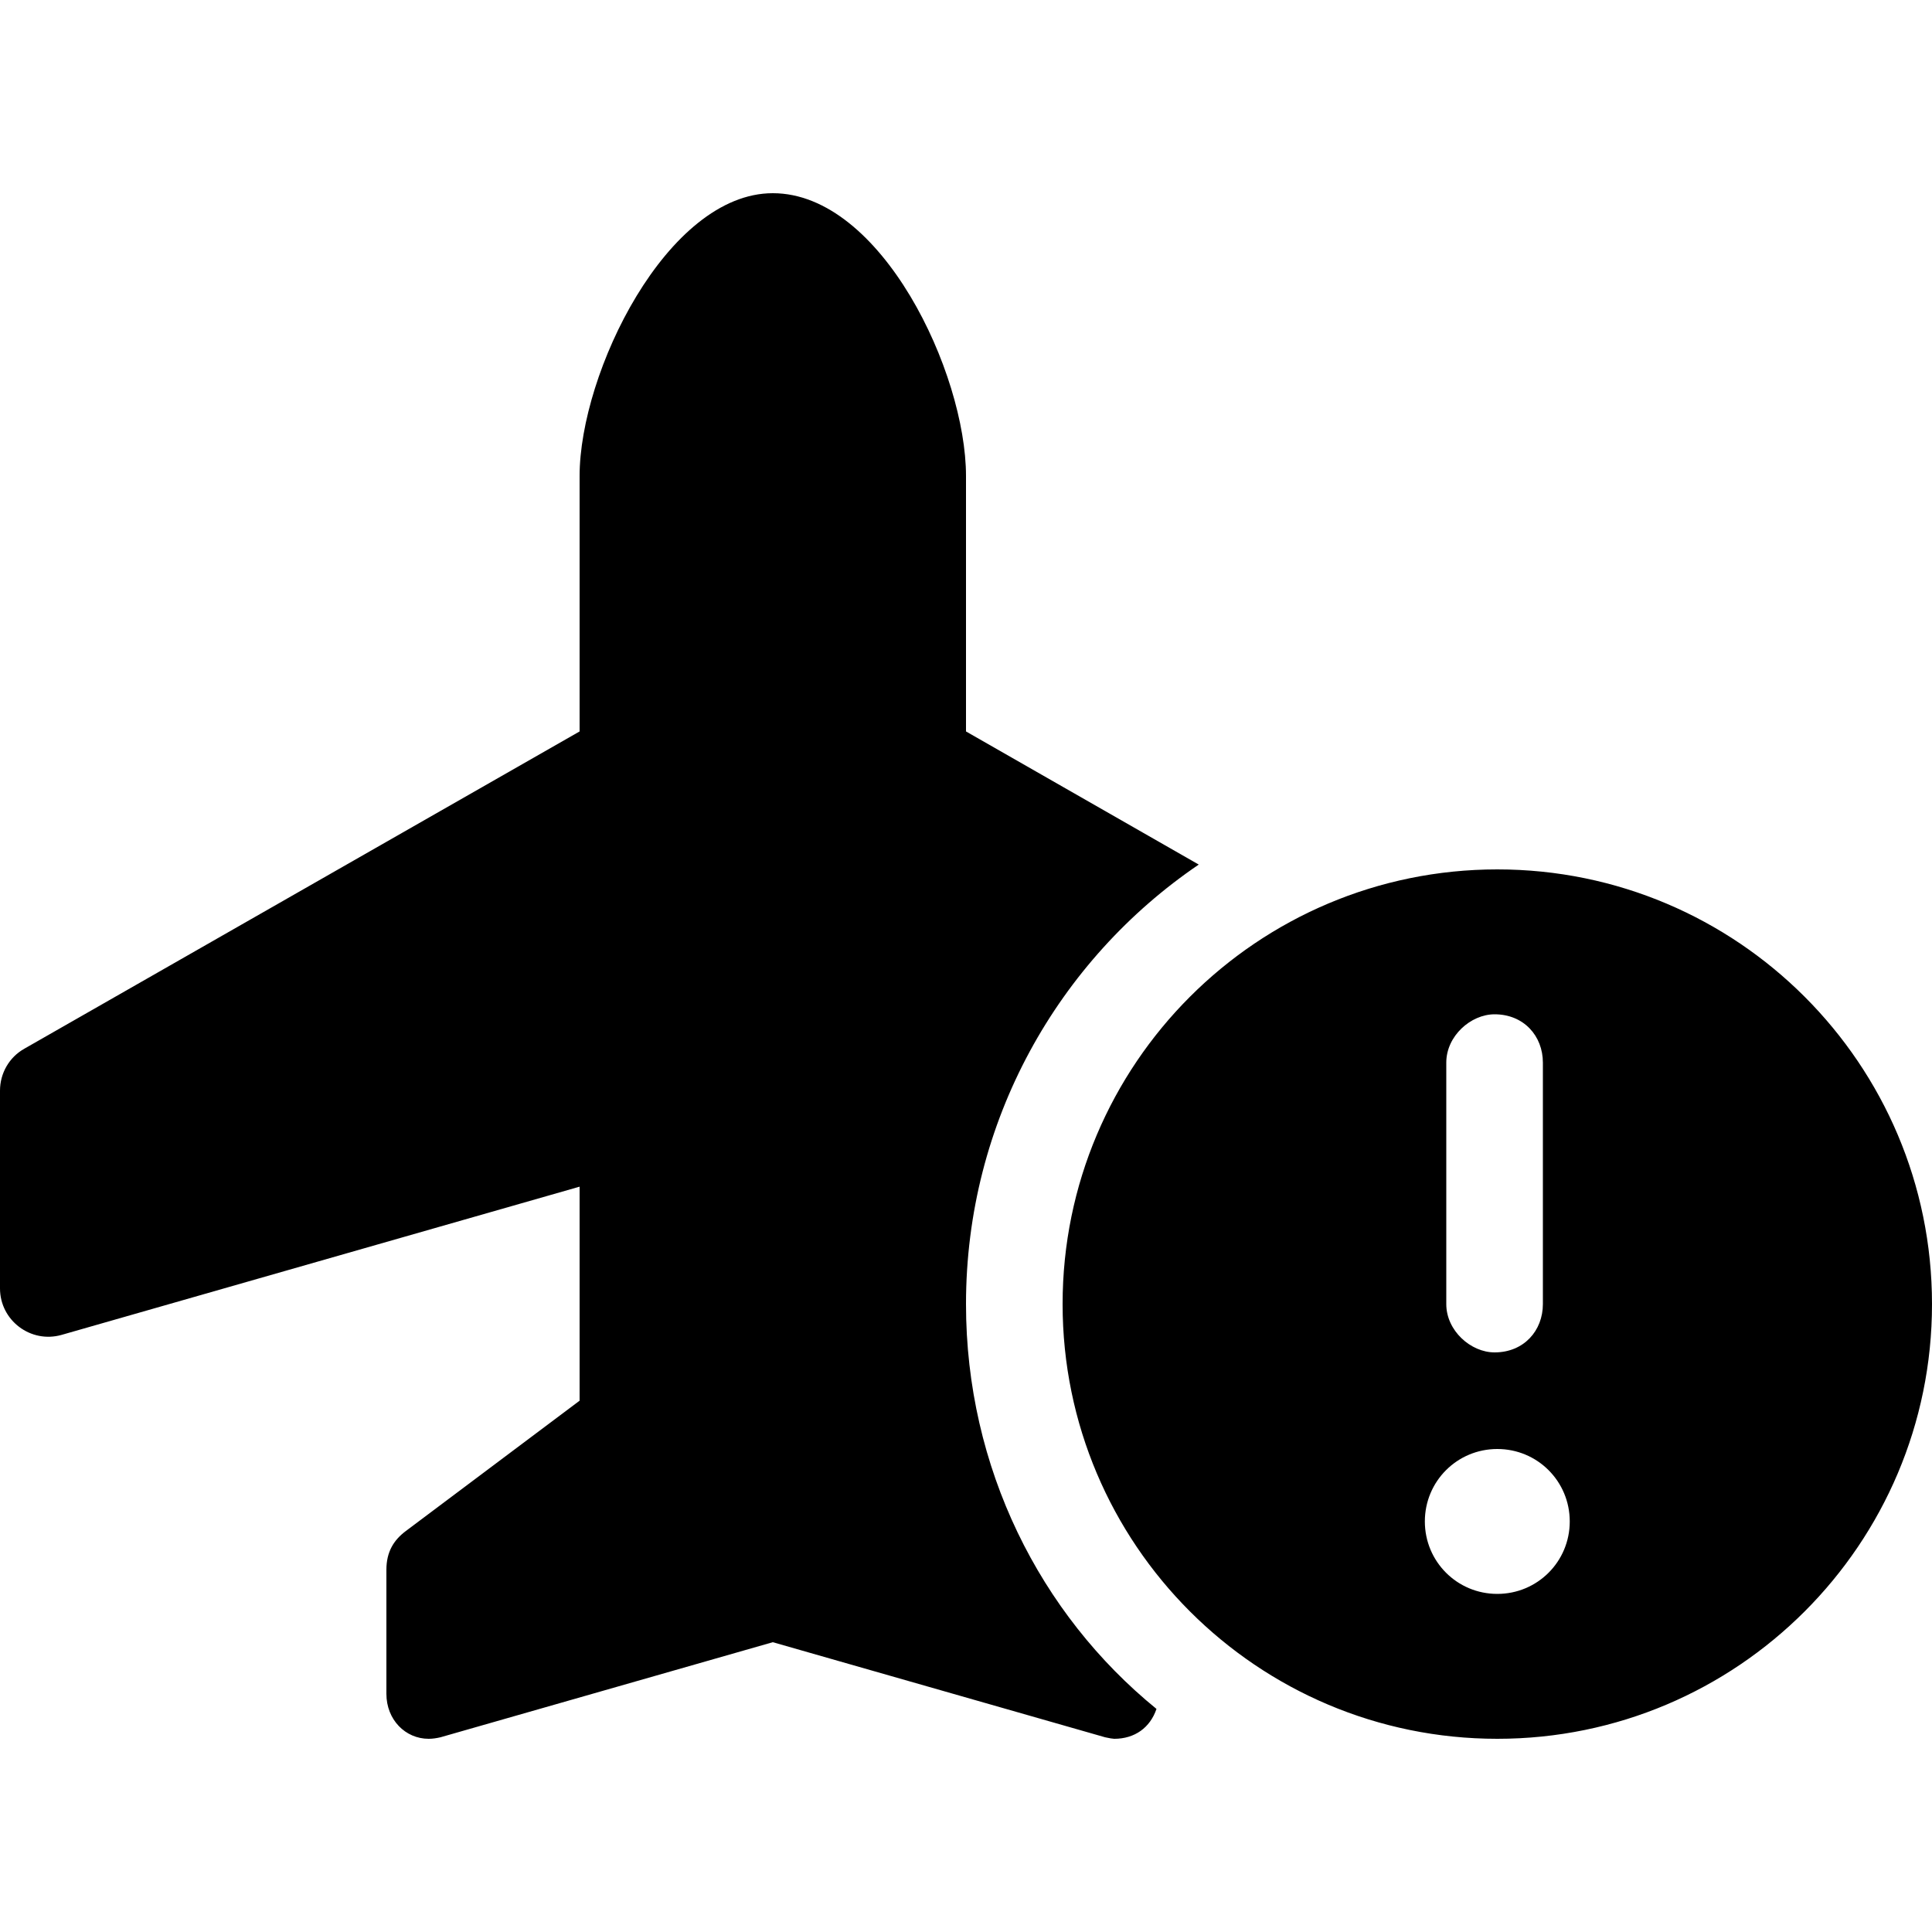
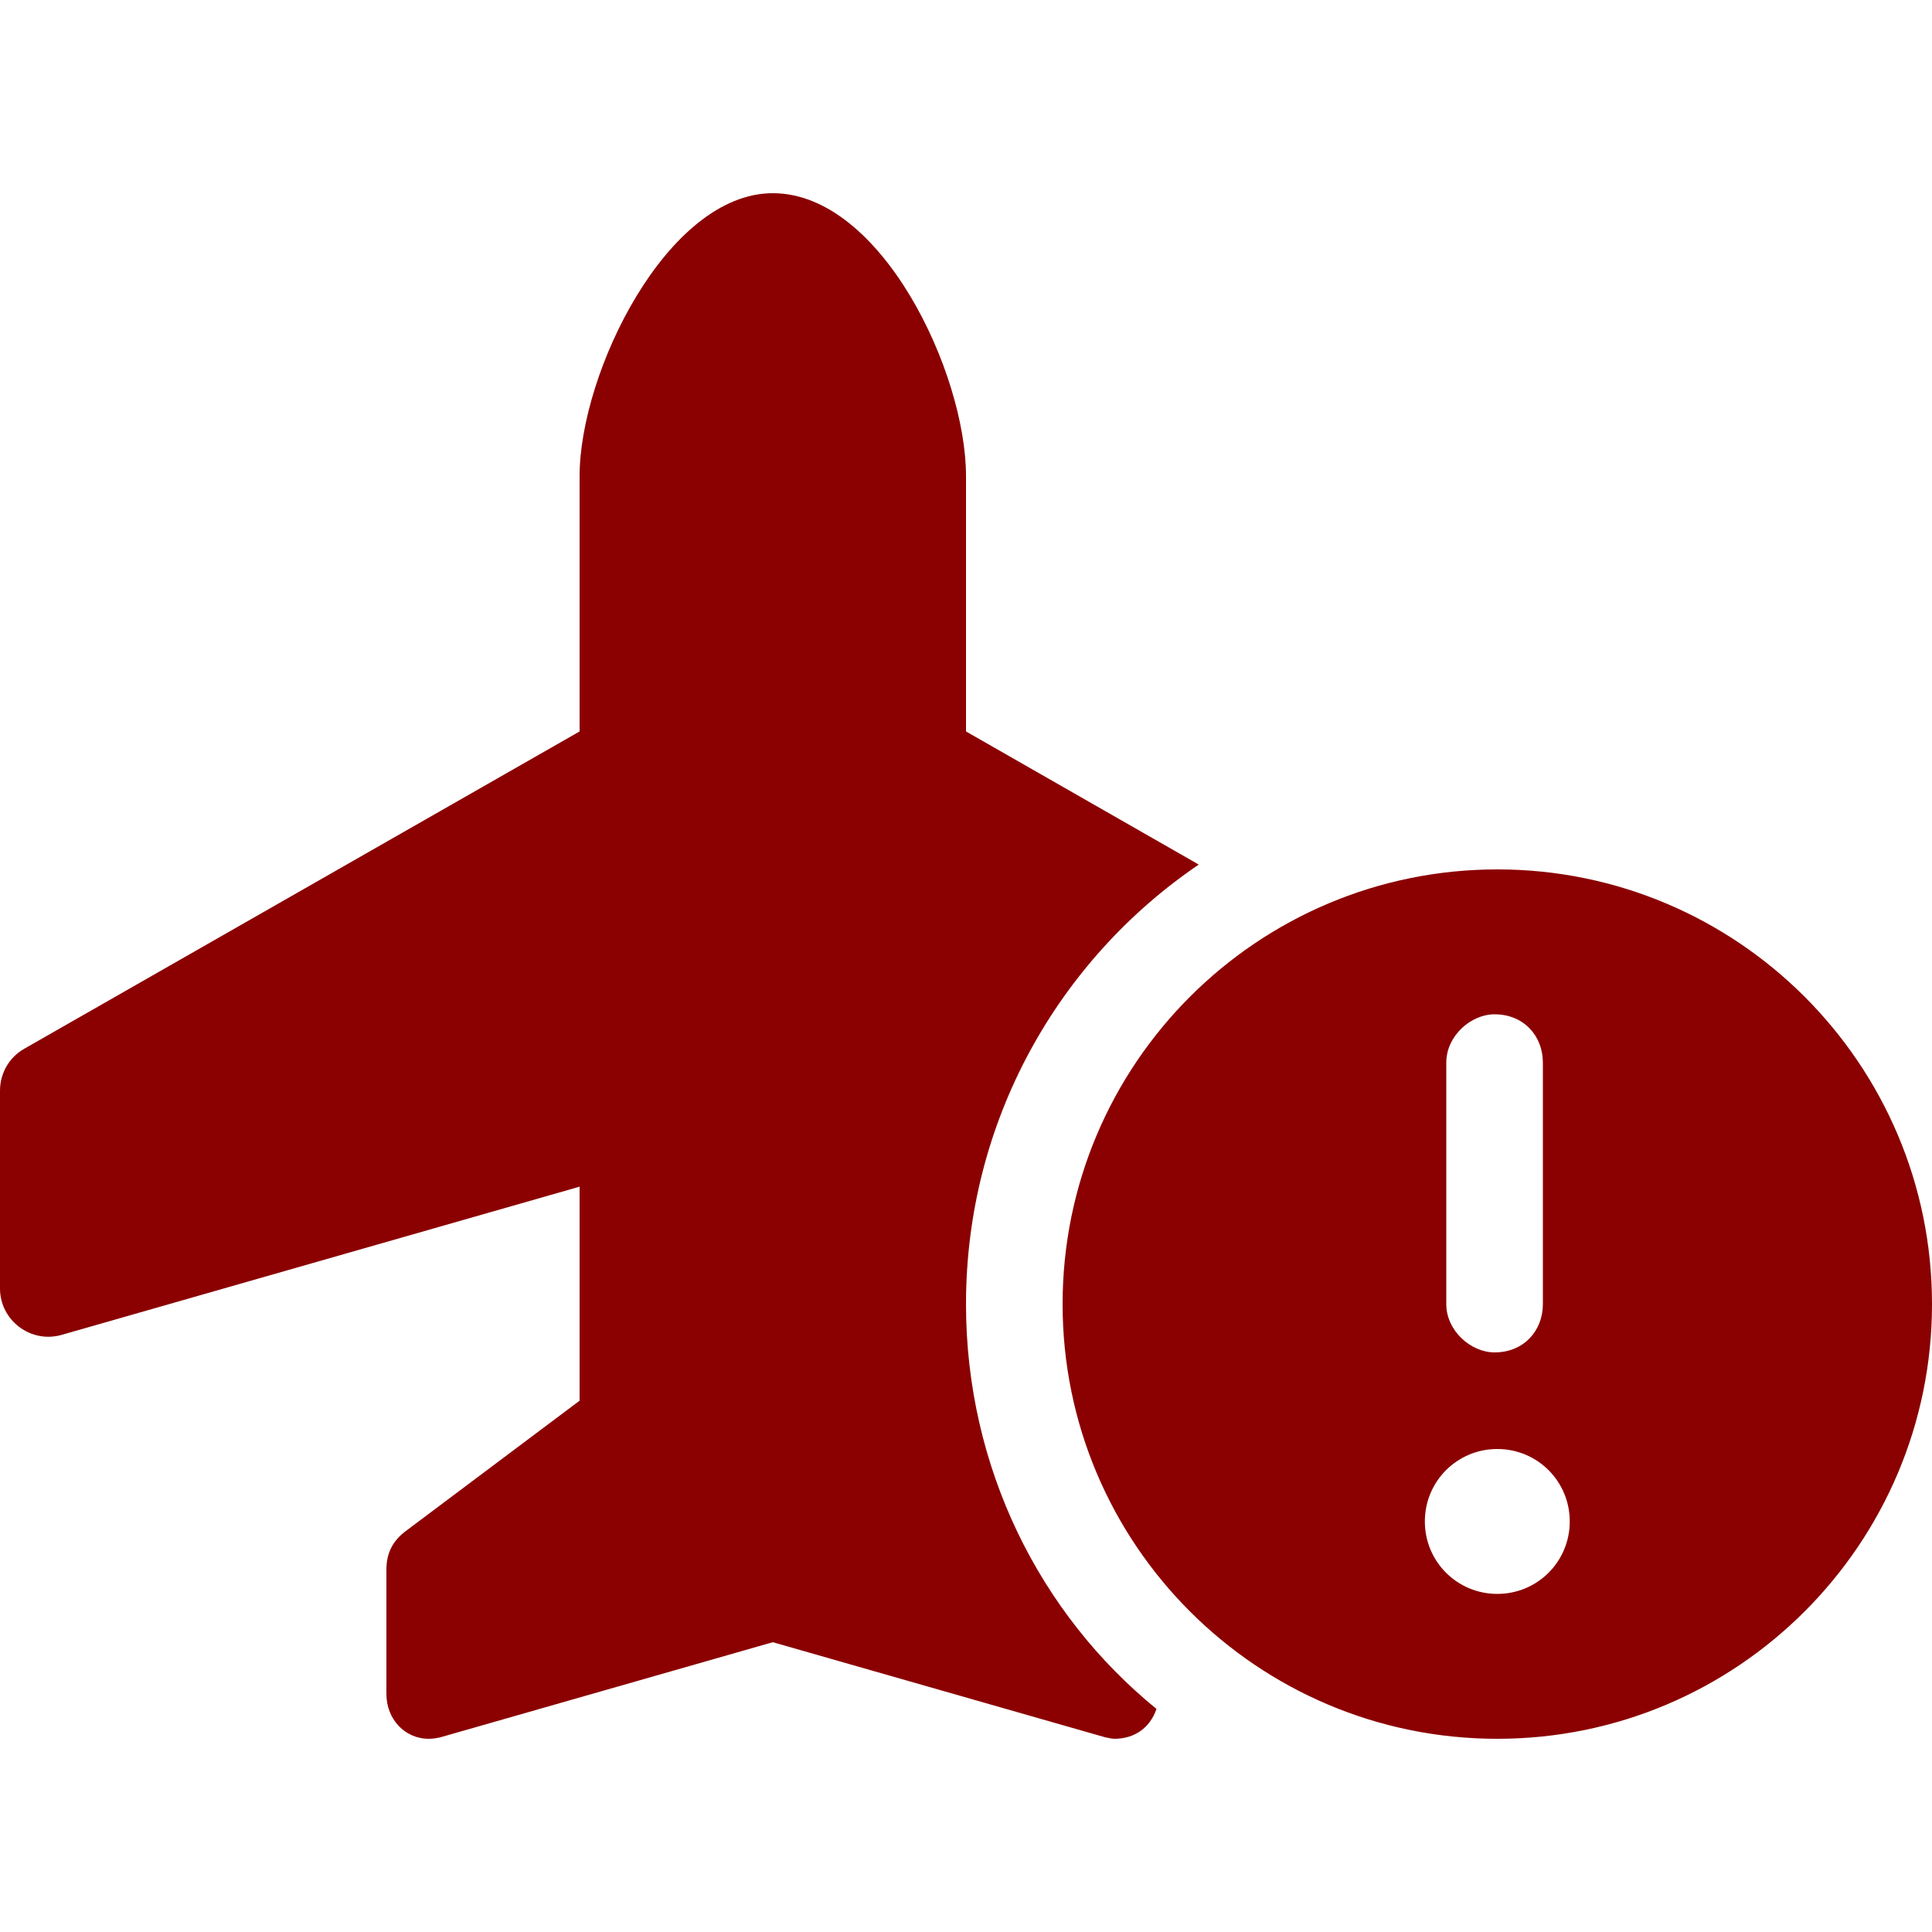
<svg xmlns="http://www.w3.org/2000/svg" viewBox="0 -64 640 640" version="1.1" id="svg11" width="640" height="640">
  <defs id="defs15" />
-   <path d="m 320,93.68 v 84.62 l 77.1,44.1 C 350.6,254 320,307.4 320,368 c 0,54.2 24.5,102.7 63.1,134.1 -2.1,6.2 -7.2,9.9 -14,9.9 -0.4,0 -1.7,-0.2 -3,-0.5 L 256,480 145.9,511.5 c -1.3,0.3 -2.6,0.5 -3.9,0.5 -7.7,0 -14,-6.3 -14,-14.9 V 456 c 0,-5.9 2.4,-9.8 6.4,-12.8 L 192,400 V 329.1 L 20.4,378.2 C 10.17,381.1 0,373.4 0,362.8 v -65.5 c 0,-5.8 3.076,-11.1 8.062,-13.9 L 192,178.3 V 93.68 C 192,59.53 221,0 256,0 c 36,0 64,59.53 64,93.68 z M 352,368 c 0,-79.5 64.5,-144 144,-144 79.5,0 144,64.5 144,144 0,79.5 -64.5,144 -144,144 -79.5,0 -144,-64.5 -144,-144 z m 144,96 c 13.3,0 24,-10.7 24,-24 0,-13.3 -10.7,-24 -24,-24 -13.3,0 -24,10.7 -24,24 0,13.3 10.7,24 24,24 z M 479.1,288 v 80 c 0,8.8 8.1,16 16,16 9.7,0 16,-7.2 16,-16 v -80 c 0,-8.8 -6.3,-16 -16,-16 -7.9,0 -16,7.2 -16,16 z" id="path9" />
+   <path d="m 320,93.68 v 84.62 l 77.1,44.1 C 350.6,254 320,307.4 320,368 c 0,54.2 24.5,102.7 63.1,134.1 -2.1,6.2 -7.2,9.9 -14,9.9 -0.4,0 -1.7,-0.2 -3,-0.5 L 256,480 145.9,511.5 c -1.3,0.3 -2.6,0.5 -3.9,0.5 -7.7,0 -14,-6.3 -14,-14.9 V 456 c 0,-5.9 2.4,-9.8 6.4,-12.8 L 192,400 V 329.1 L 20.4,378.2 C 10.17,381.1 0,373.4 0,362.8 v -65.5 c 0,-5.8 3.076,-11.1 8.062,-13.9 L 192,178.3 V 93.68 C 192,59.53 221,0 256,0 c 36,0 64,59.53 64,93.68 z M 352,368 c 0,-79.5 64.5,-144 144,-144 79.5,0 144,64.5 144,144 0,79.5 -64.5,144 -144,144 -79.5,0 -144,-64.5 -144,-144 z m 144,96 c 13.3,0 24,-10.7 24,-24 0,-13.3 -10.7,-24 -24,-24 -13.3,0 -24,10.7 -24,24 0,13.3 10.7,24 24,24 z M 479.1,288 v 80 c 0,8.8 8.1,16 16,16 9.7,0 16,-7.2 16,-16 v -80 c 0,-8.8 -6.3,-16 -16,-16 -7.9,0 -16,7.2 -16,16 z" id="path9" style="fill:#8b0000;fill-opacity:1" />
</svg>
